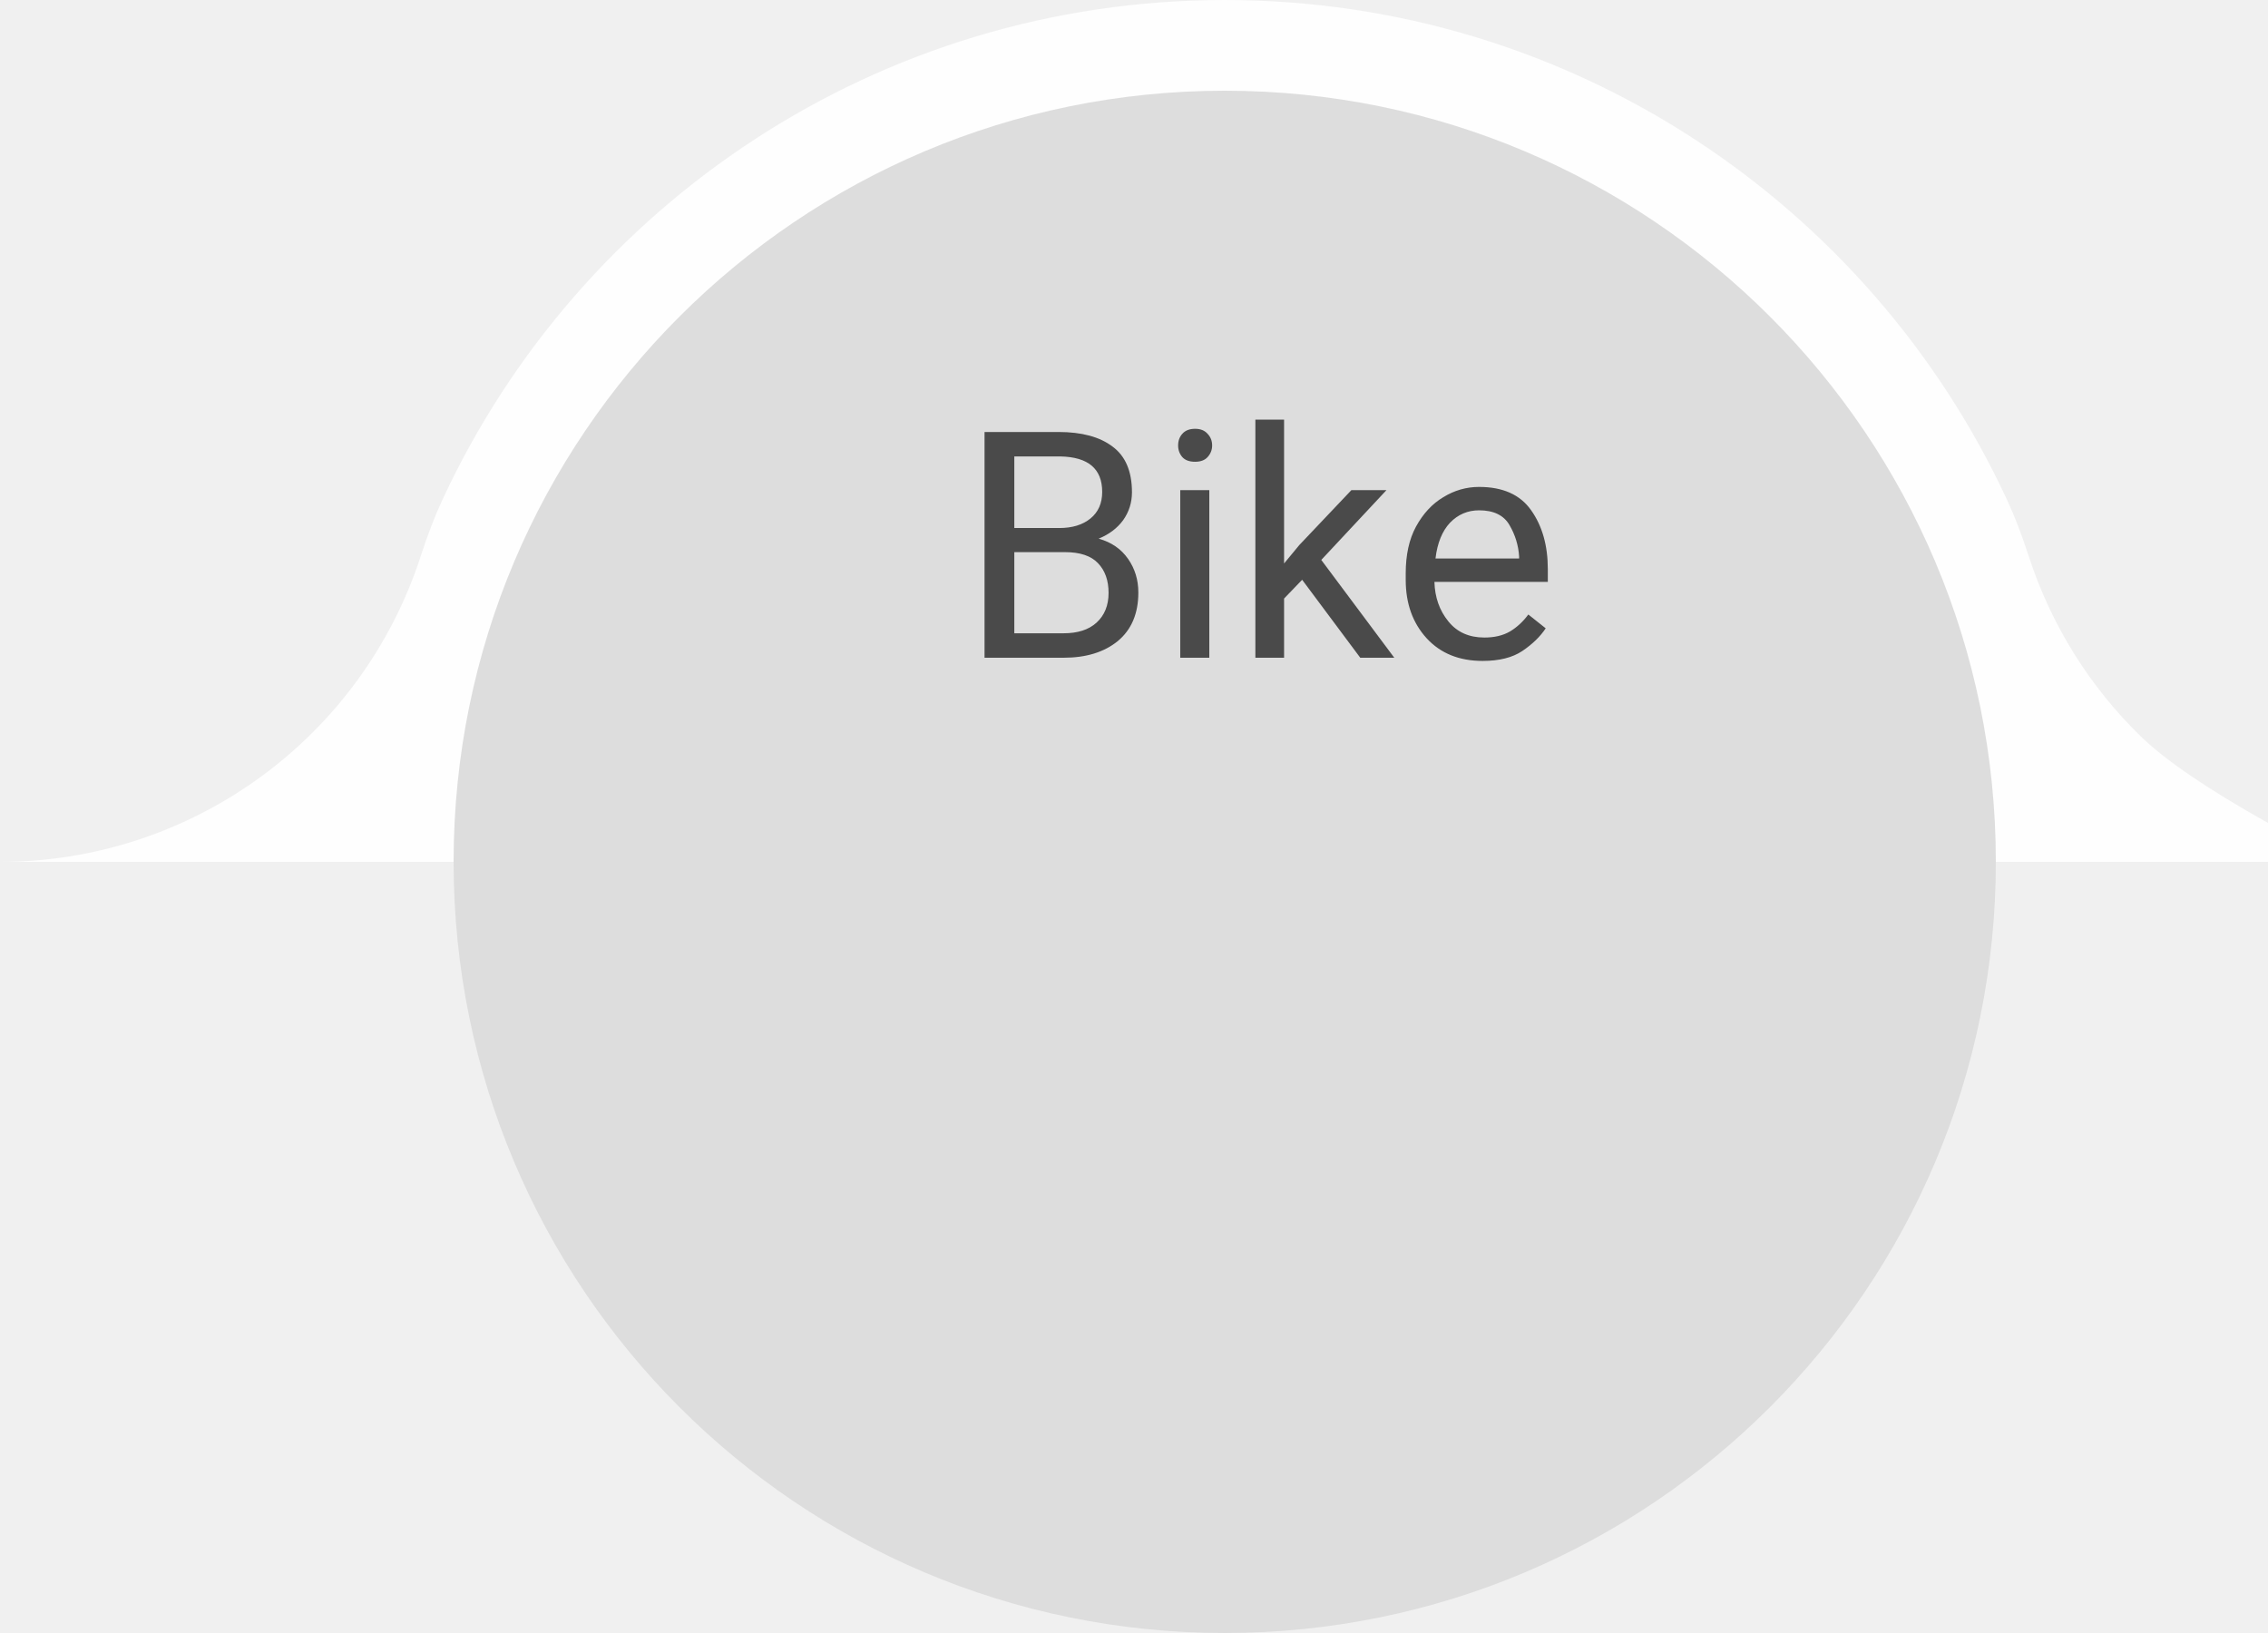
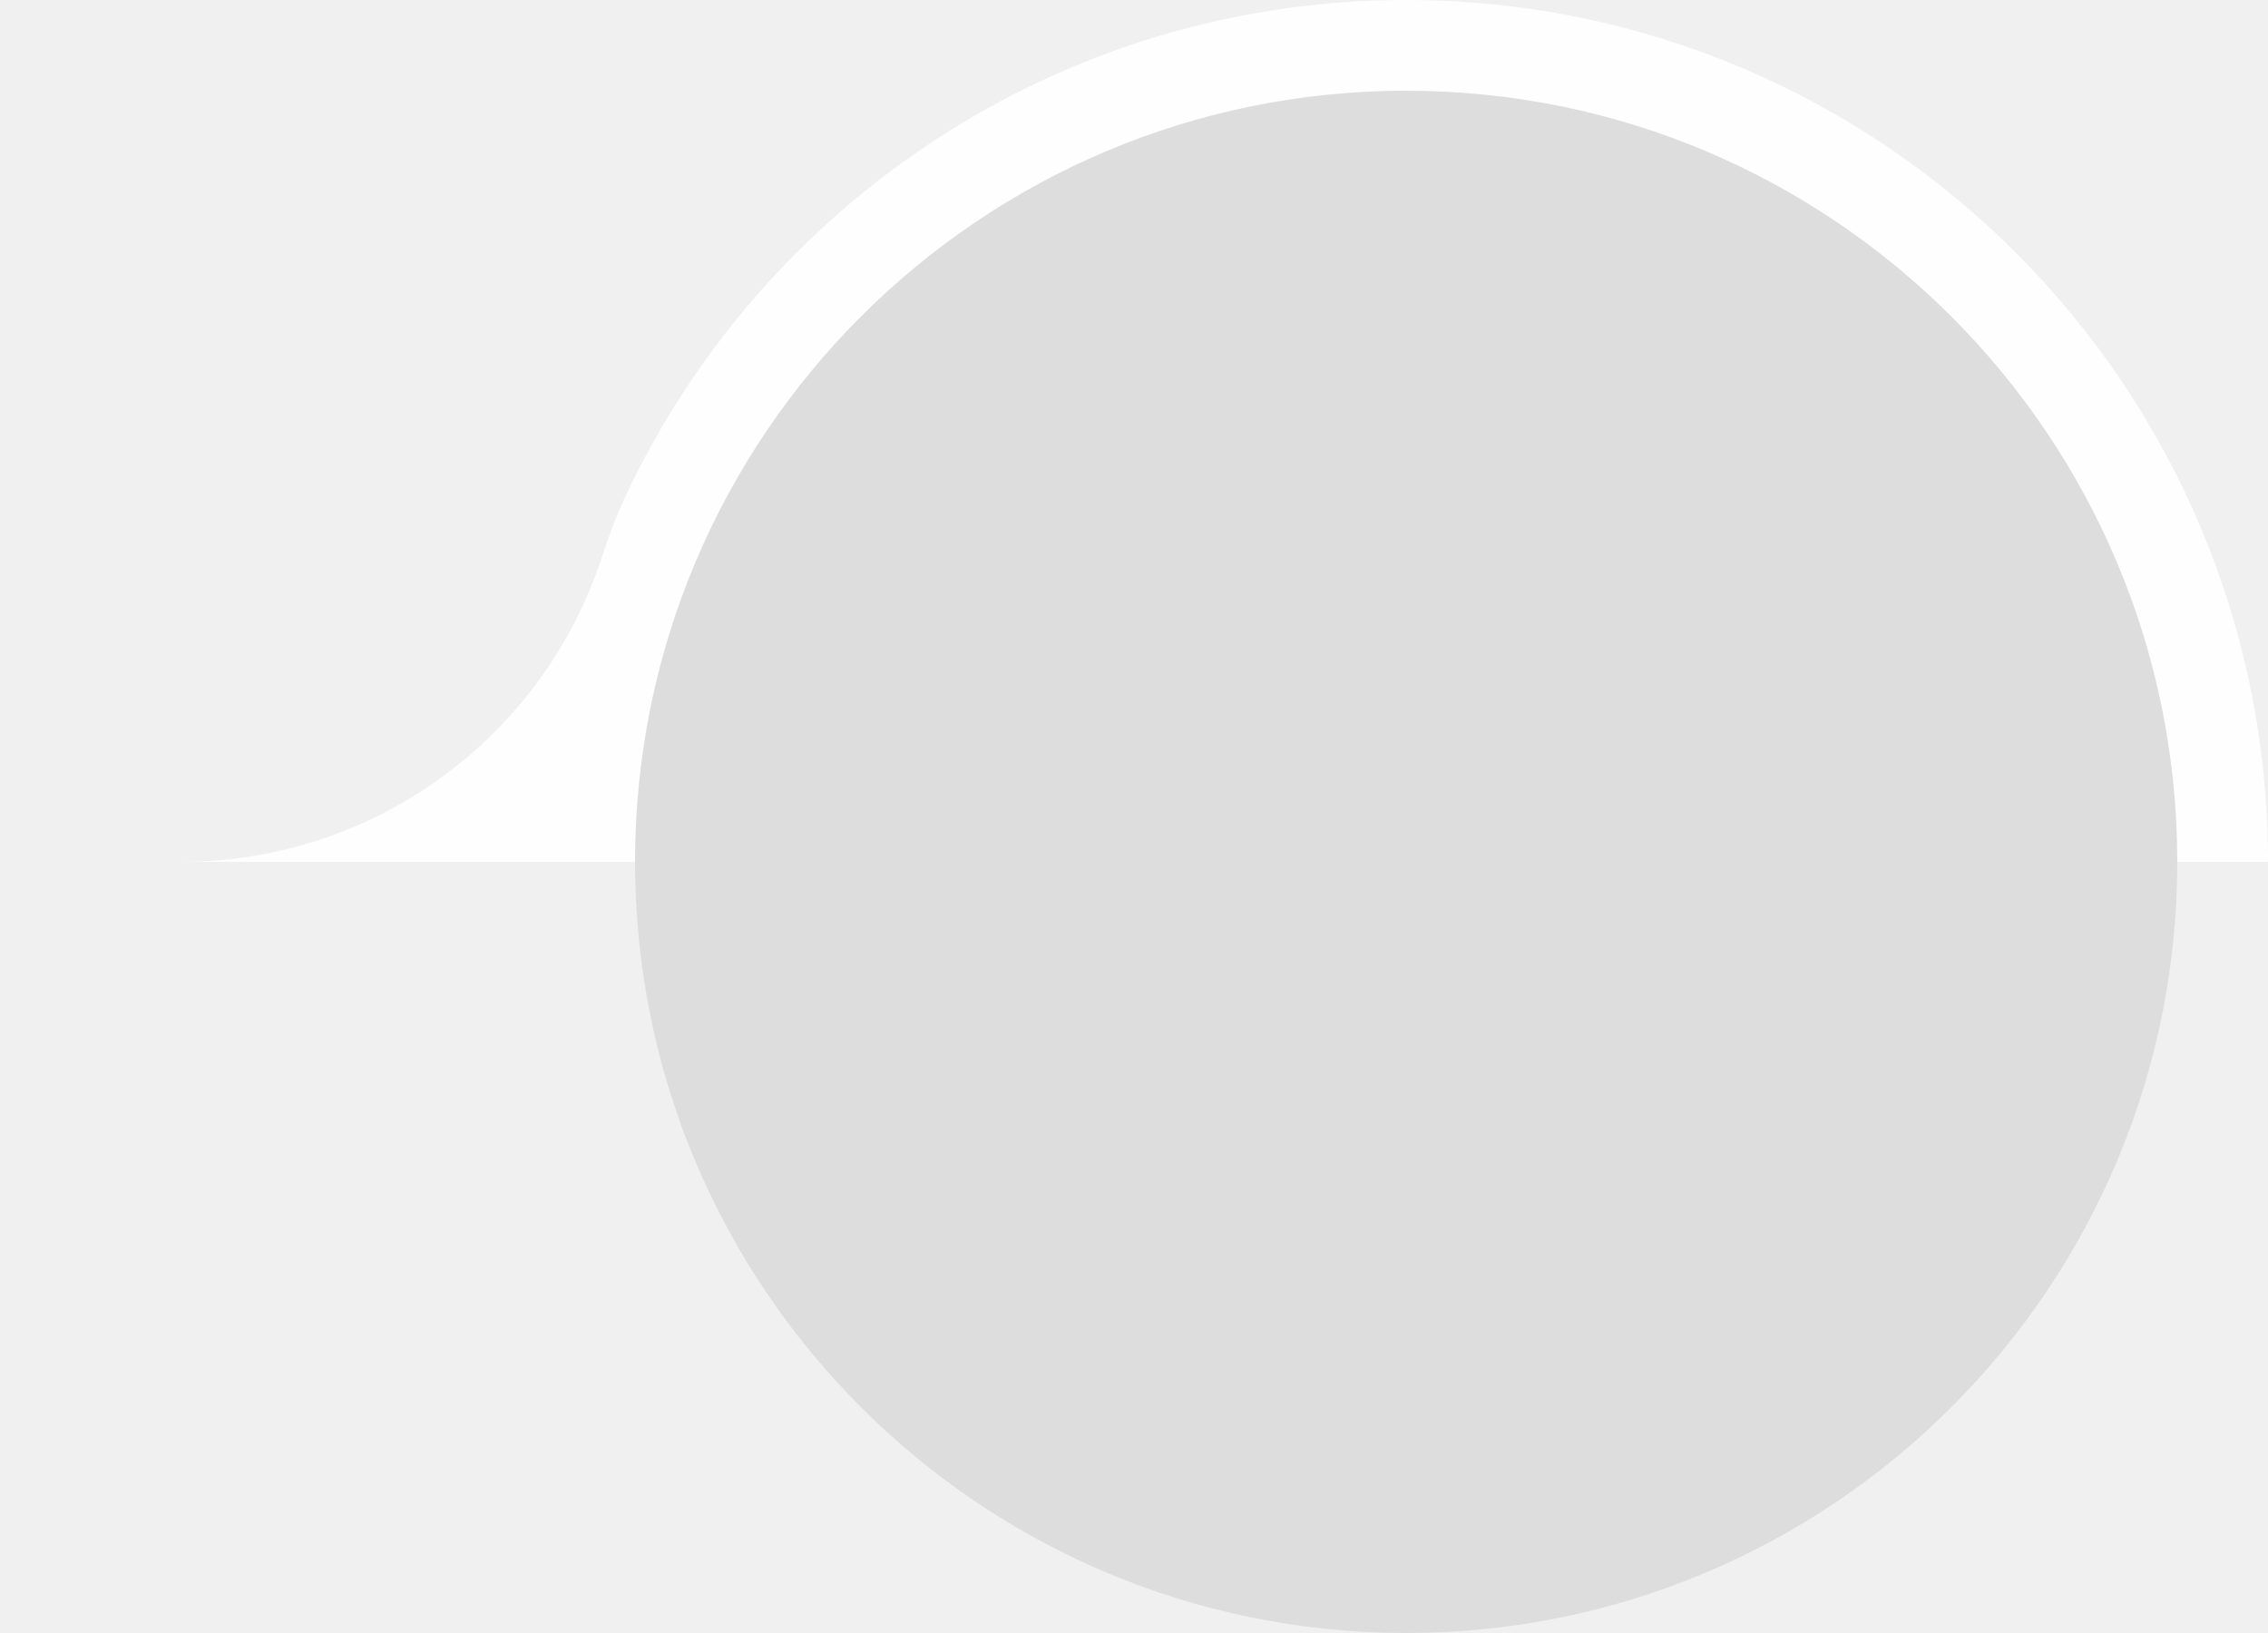
<svg xmlns="http://www.w3.org/2000/svg" width="100px" height="72px" viewBox="0 0 100 72" version="1.1">
  <defs />
  <g id="BikeCircle" stroke="none" stroke-width="1" fill="none" fill-rule="evenodd">
-     <path d="M0,38 L0,36.284 C2.66,34.793 4.535,33.515 5.624,32.453 C7.836,30.294 9.552,27.595 10.551,24.516 C10.853,23.584 11.172,22.756 11.508,22.032 C17.54,9.023 30.716,0 46,0 C61.282,0 74.458,9.021 80.491,22.029 C80.827,22.754 81.146,23.582 81.449,24.515 C84.057,32.555 91.547,38 100,38 L-8.67361738e-19,38 Z" id="Combined-Shape" fill="#FFFFFF" opacity="0.9" transform="translate(50, 19) scale(-1, 1) translate(-50, -19) " />
-     <g id="Bike-number" transform="translate(20, 4)">
+     <path d="M8,38 L100,38 C100,17.013 82.987,0 62,0 C46.736,0 33.575,8.999 27.531,21.981 C27.189,22.716 26.864,23.559 26.556,24.509 L26.556,24.509 C23.949,32.552 16.456,38 8,38 Z" id="Oval" fill="#FFFFFF" opacity="0.9" />
+     <g id="Bike-number" transform="translate(28, 4)">
      <circle id="Oval-4-Copy" fill="#DDDDDD" fill-rule="evenodd" cx="34" cy="34" r="34" />
      <text id="0967" font-family="Roboto-Bold, Roboto" font-size="20" font-weight="bold" />
-       <text id="Bike" font-family="Roboto-Regular, Roboto" font-size="14" font-weight="normal" fill="#4A4A4A">
-         <tspan x="22.255" y="25">Bike</tspan>
-       </text>
+       <text id="Bike" font-family="Roboto-Regular, Roboto" font-size="14" font-weight="normal" />
    </g>
  </g>
</svg>
